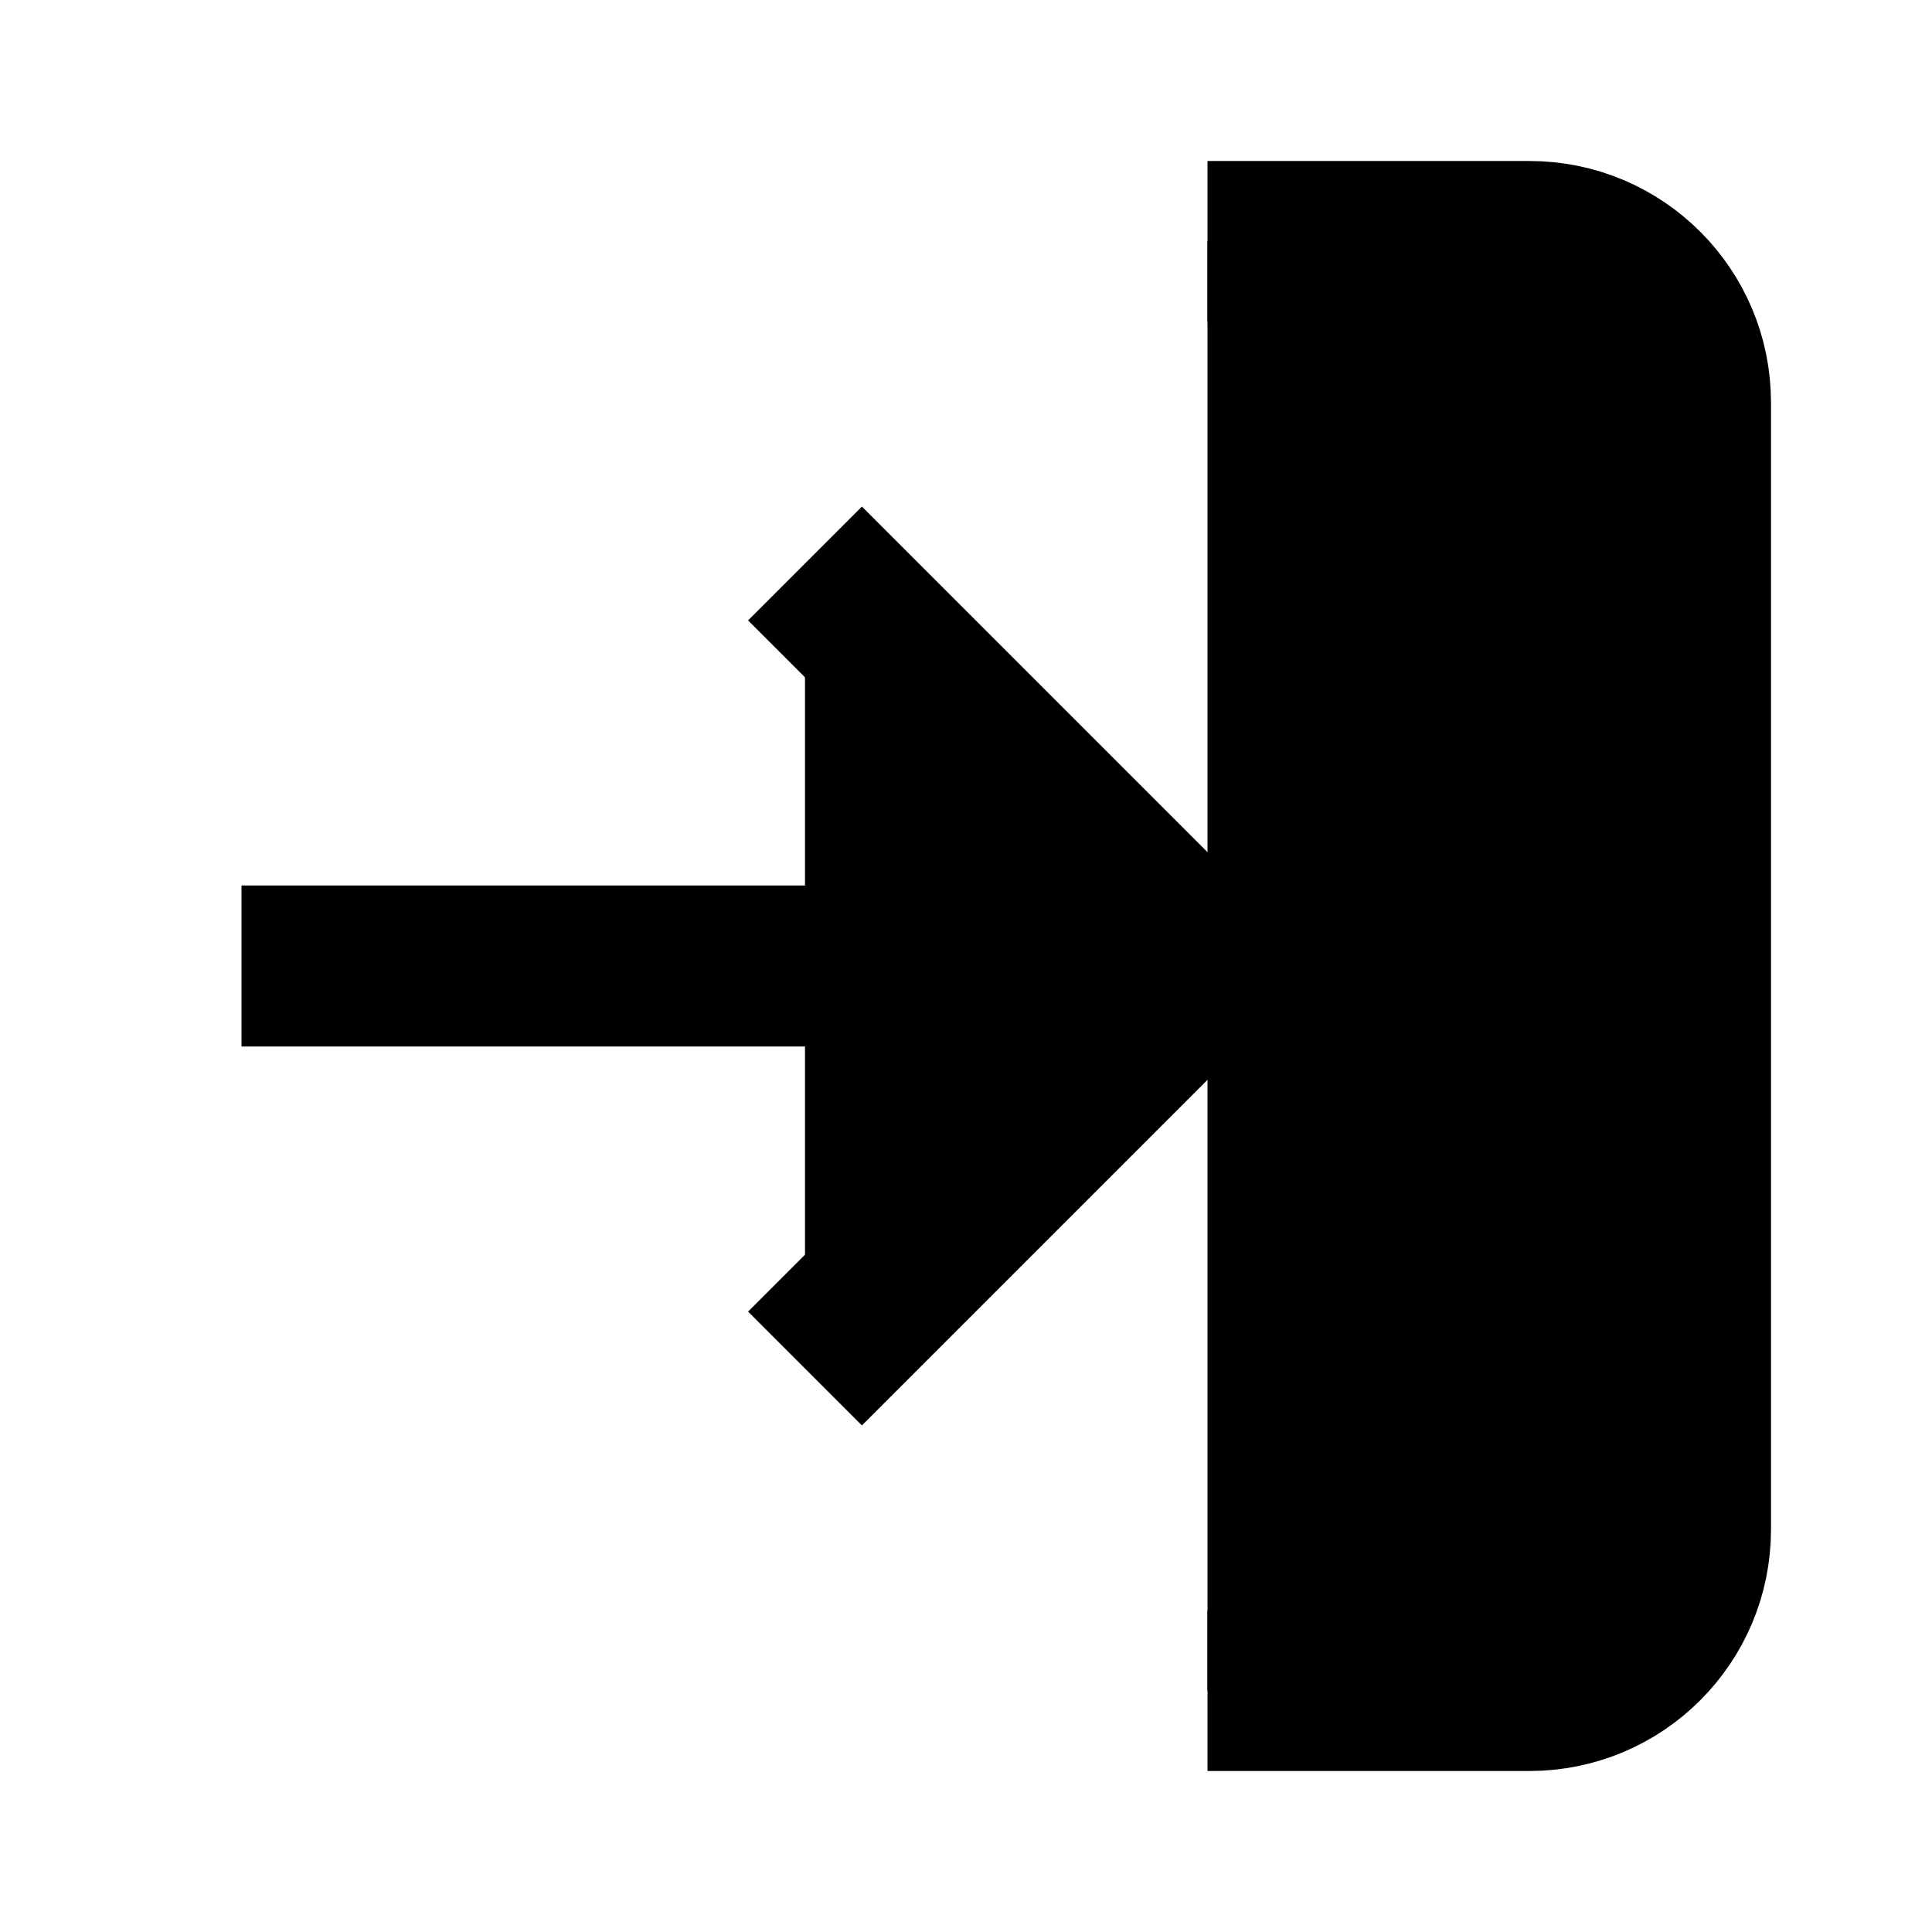
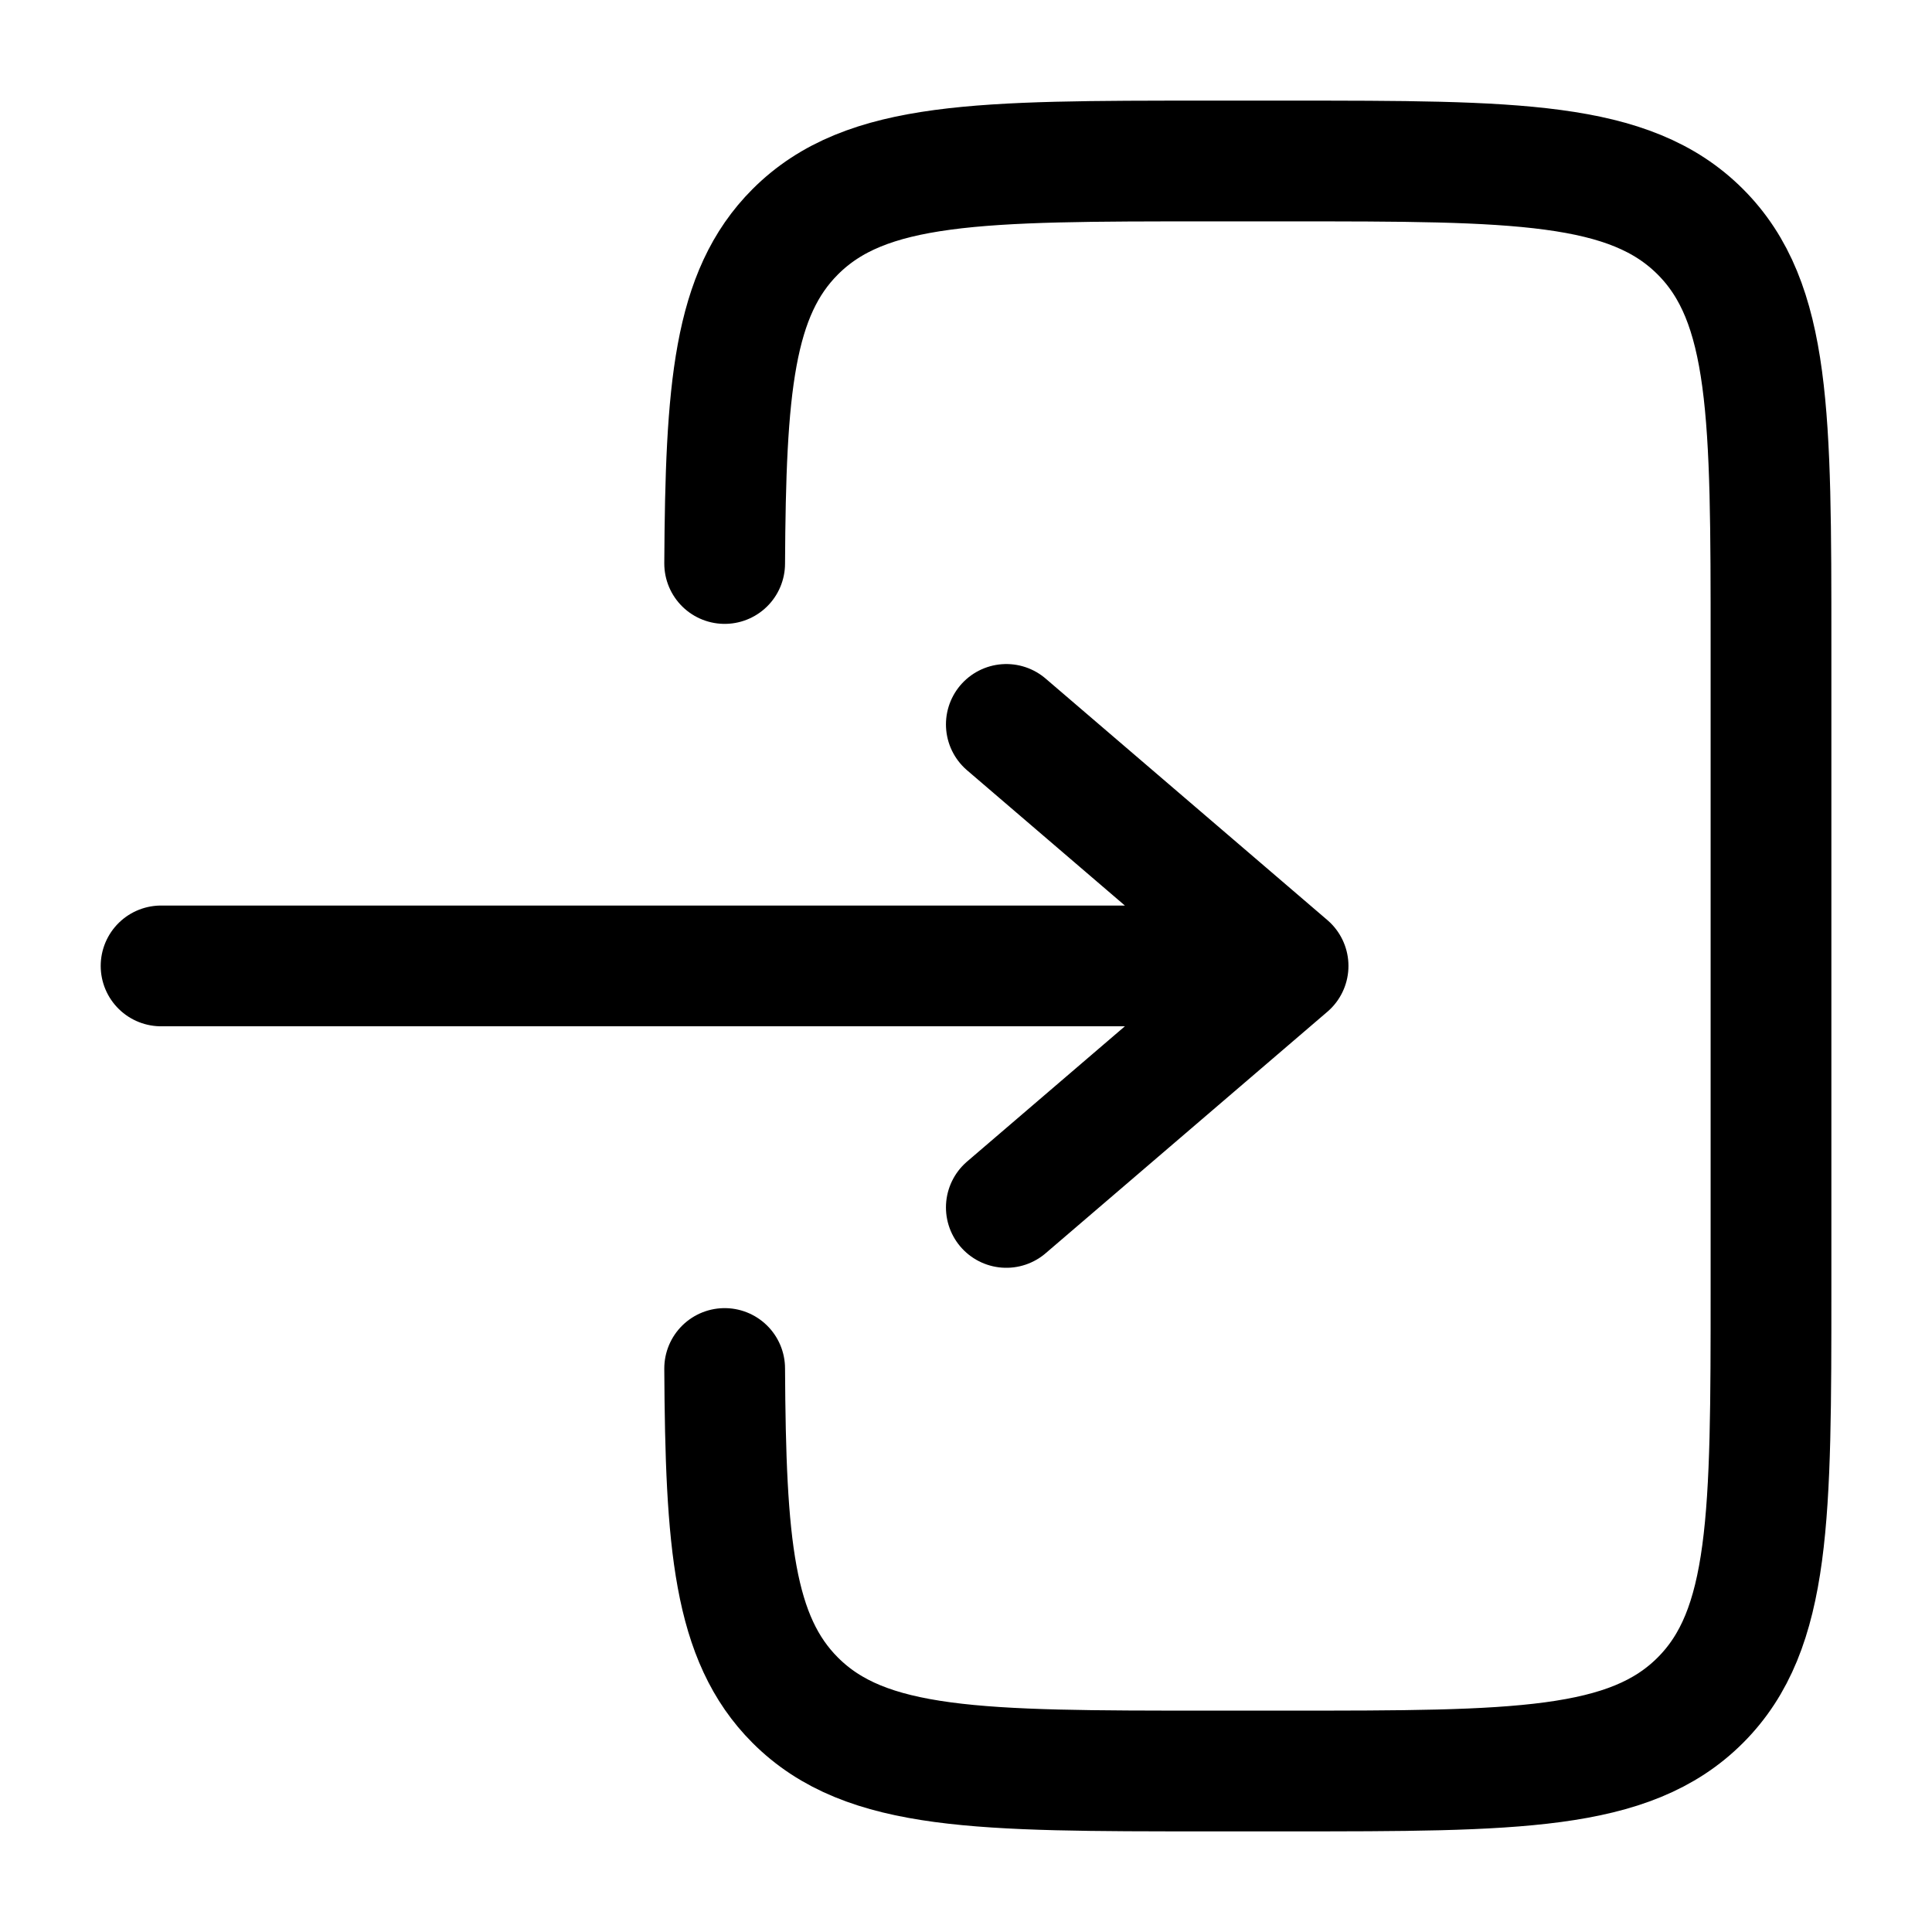
- <svg xmlns="http://www.w3.org/2000/svg" width="20" height="20" fill="currentColor" viewBox="0 0 24 24" stroke="currentColor" stroke-width="2">
-   <path d="M15 3h4a2 2 0 0 1 2 2v14a2 2 0 0 1-2 2h-4" />
-   <polyline points="10 17 15 12 10 7" />
-   <line x1="15" y1="12" x2="3" y2="12" />
+ <svg xmlns="http://www.w3.org/2000/svg" width="24px" height="24px" viewBox="0 0 24 24" fill="none">
+   <g id="SVGRepo_bgCarrier" stroke-width="0" />
+   <g id="SVGRepo_tracerCarrier" stroke-linecap="round" stroke-linejoin="round" />
+   <g id="SVGRepo_iconCarrier">
+     <path d="M2.001 11.999L16.001 11.999M16.001 11.999L12.501 8.999M16.001 11.999L12.501 14.999" stroke="#000000" stroke-width="1.5" stroke-linecap="round" stroke-linejoin="round" />
+     <path d="M9.002 7C9.014 4.825 9.111 3.647 9.879 2.879C10.758 2 12.172 2 15 2L16 2C18.829 2 20.243 2 21.122 2.879C22 3.757 22 5.172 22 8L22 16C22 18.828 22 20.243 21.122 21.121C20.243 22 18.829 22 16 22H15C12.172 22 10.758 22 9.879 21.121C9.111 20.353 9.014 19.175 9.002 17" stroke="#000000" stroke-width="1.5" stroke-linecap="round" />
+   </g>
</svg>
